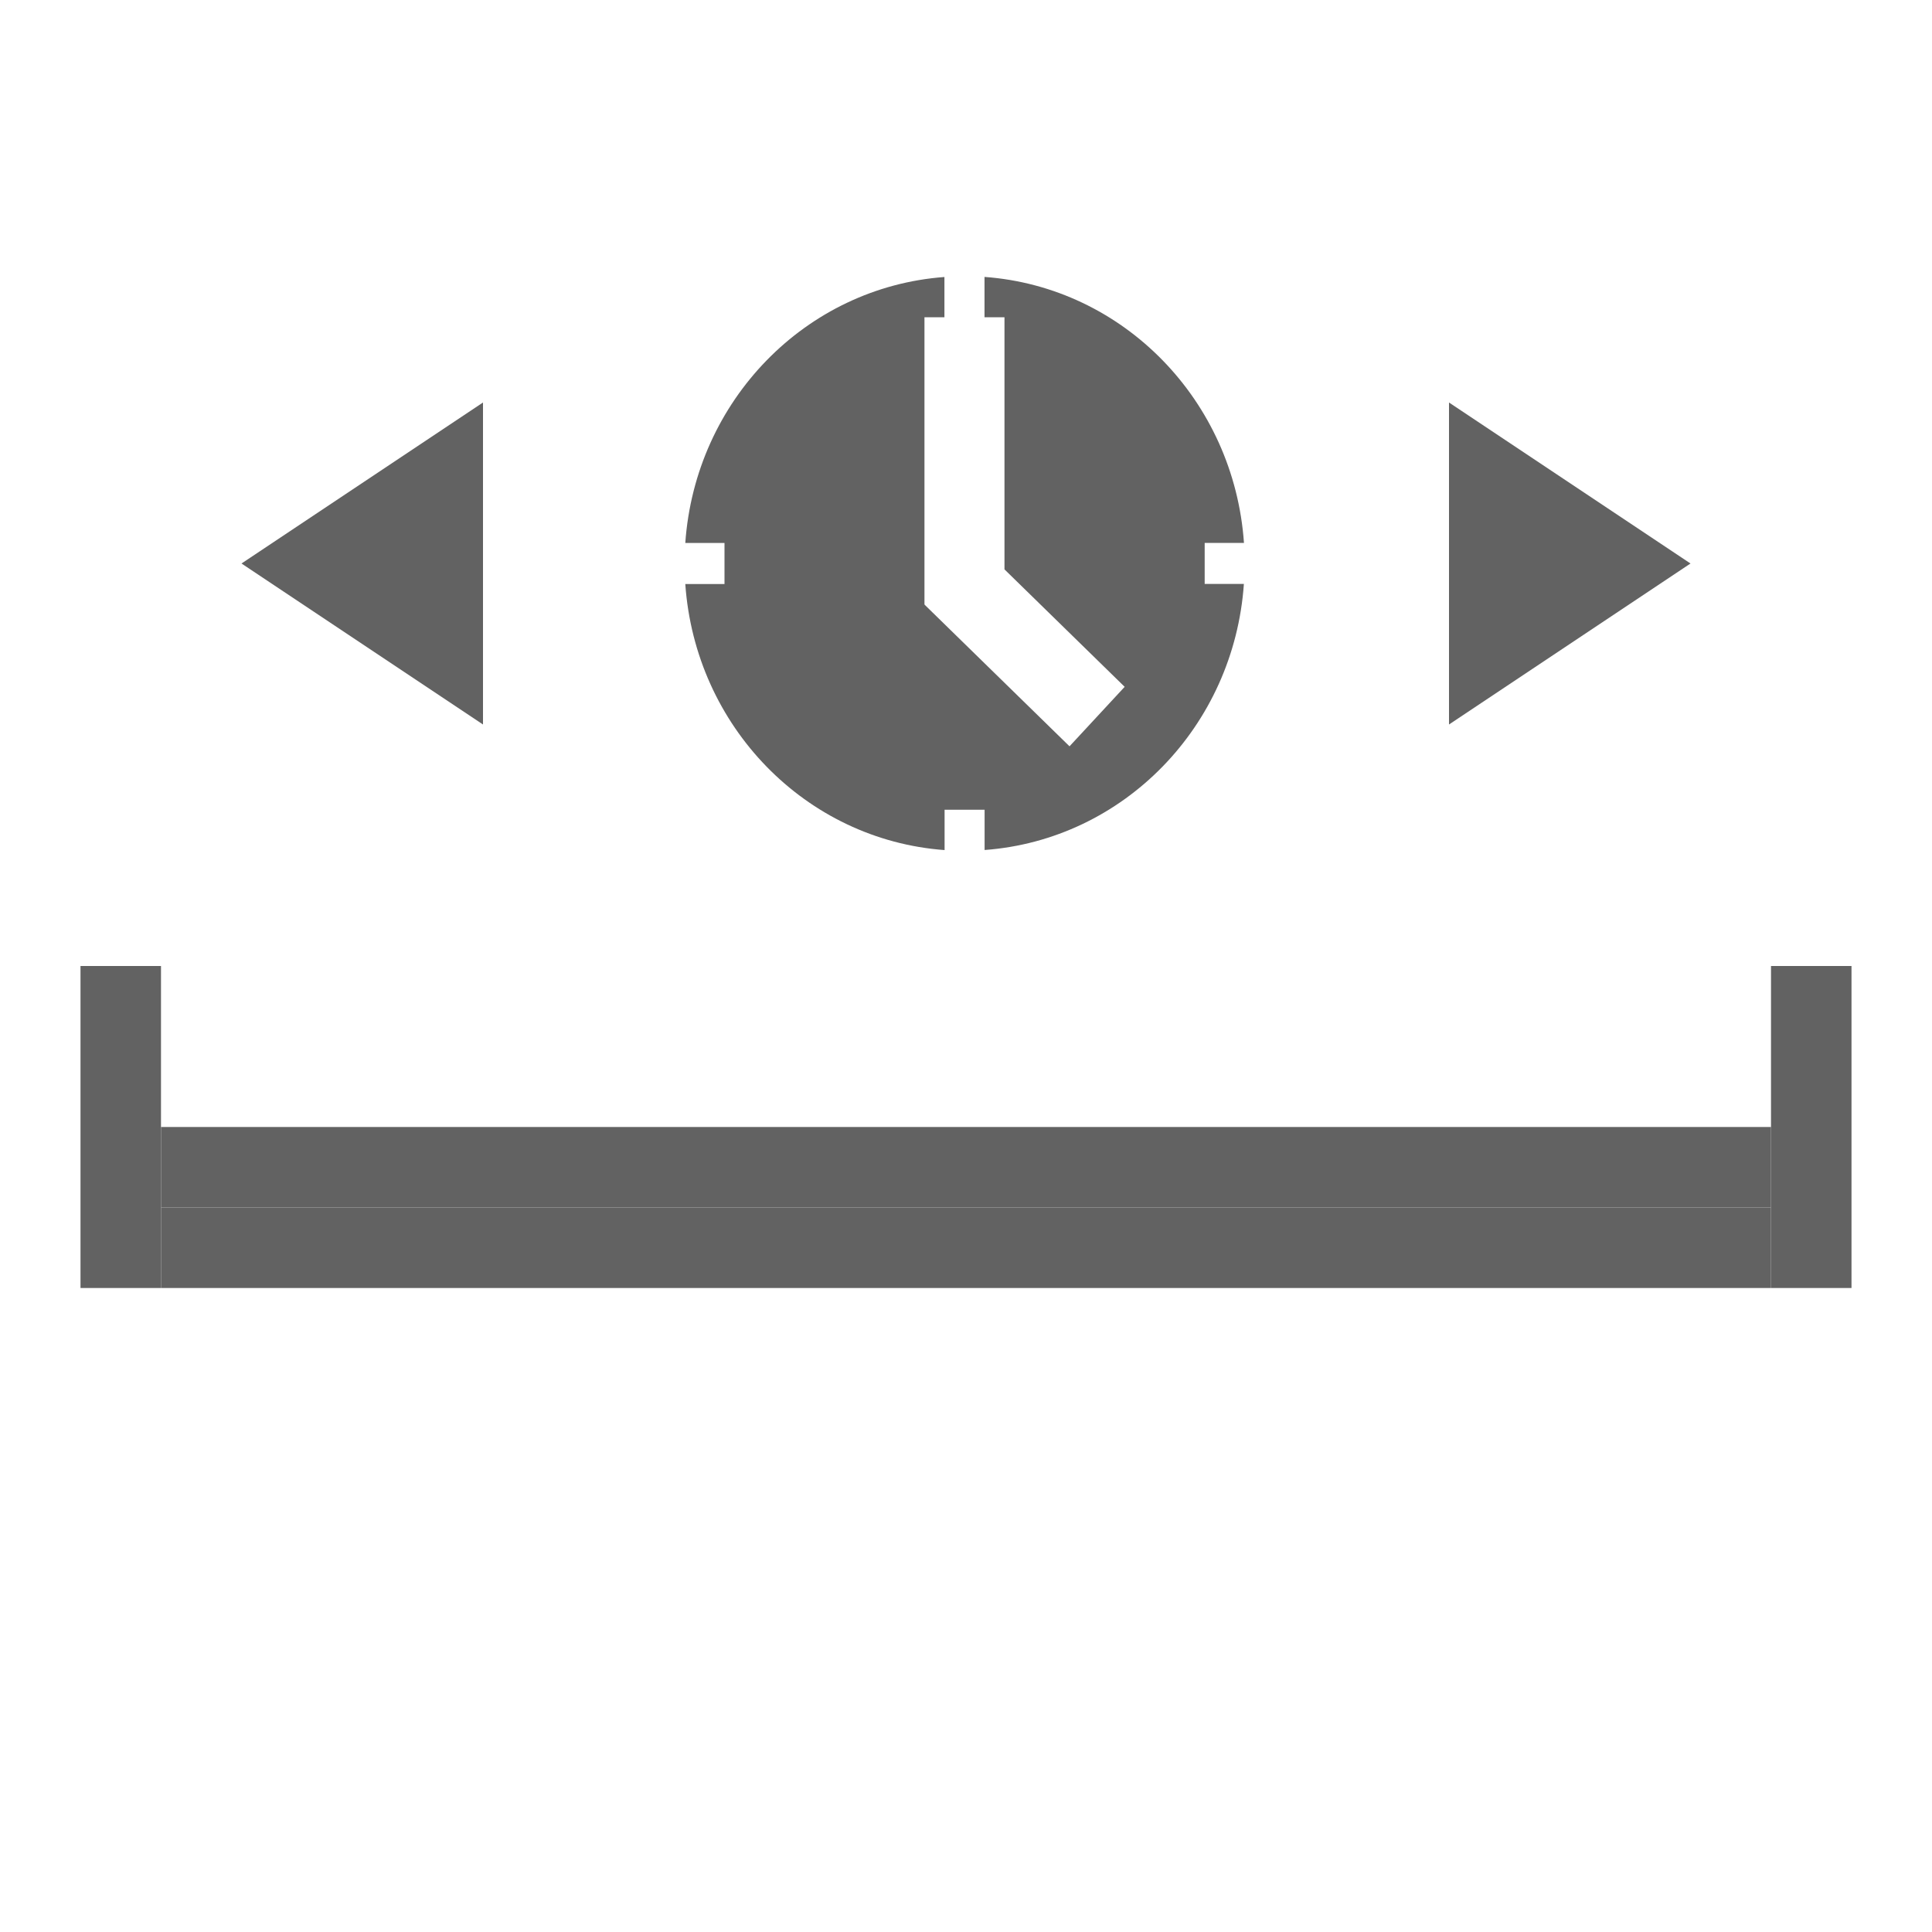
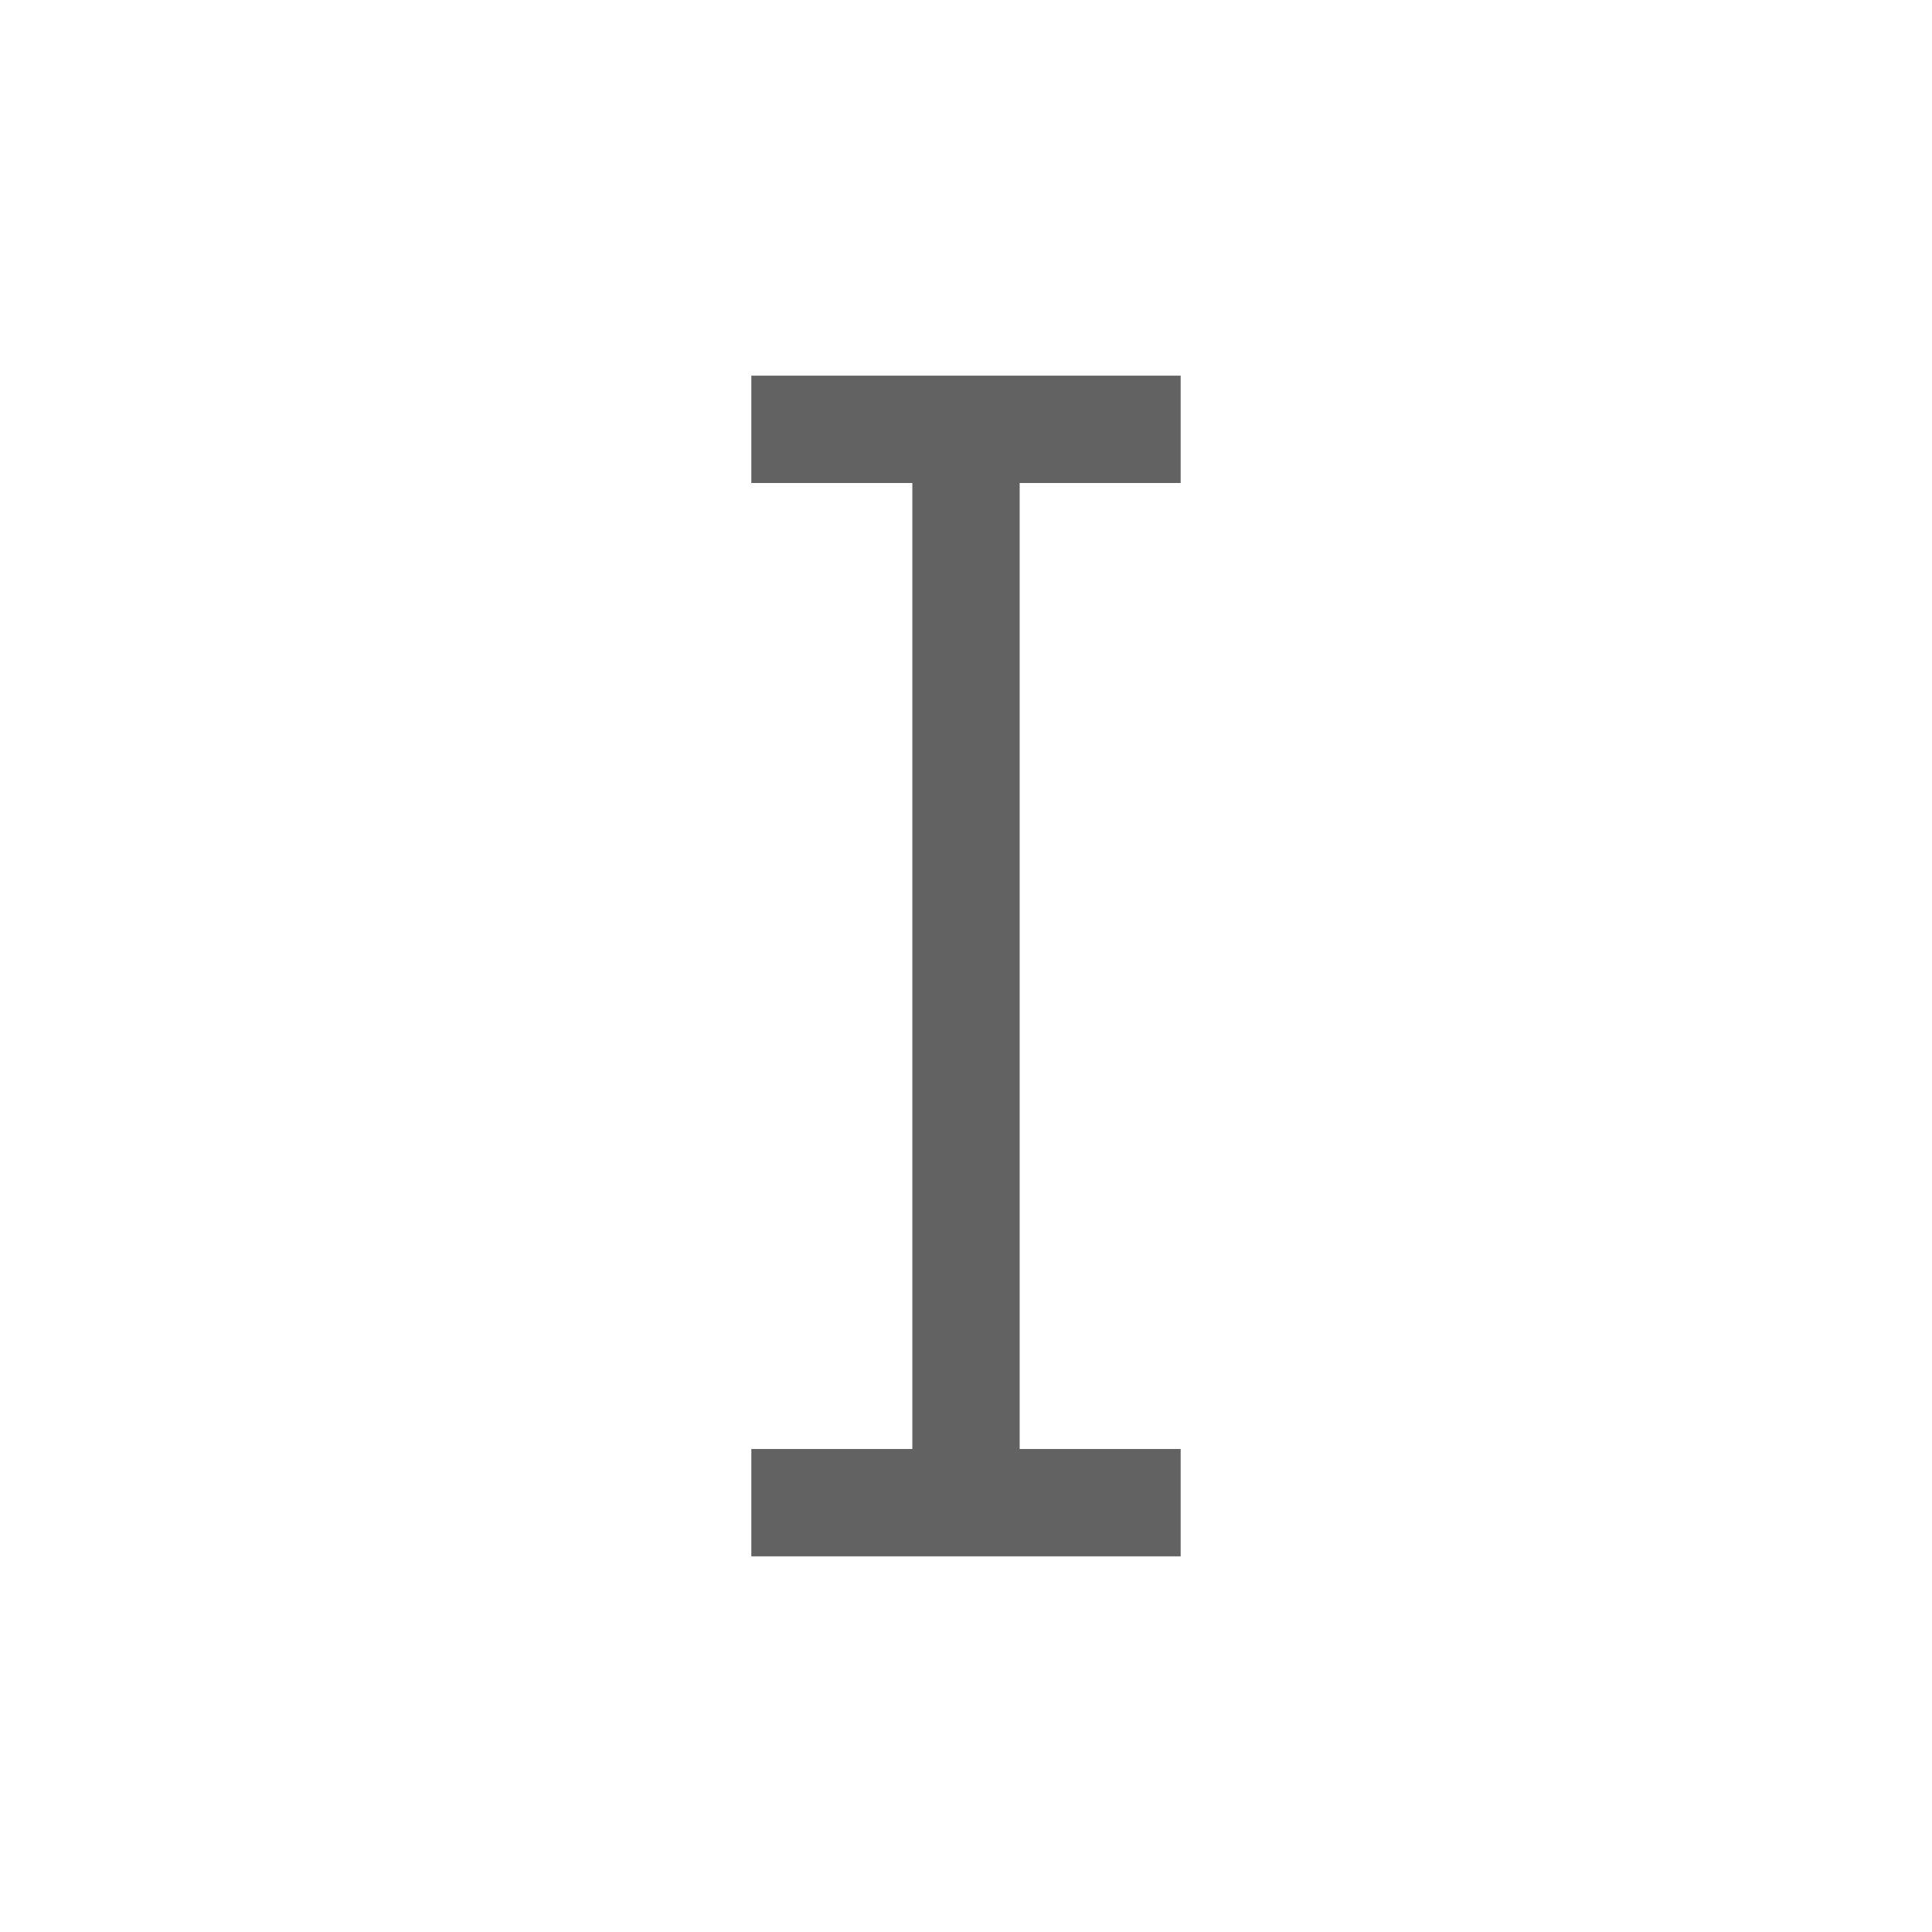
- <svg xmlns="http://www.w3.org/2000/svg" width="24" height="24" preserveAspectRatio="xMidYMid meet" viewBox="0 0 24 24" style="-ms-transform: rotate(360deg); -webkit-transform: rotate(360deg); transform: rotate(360deg);" version="1.1" id="svg22">
+ <svg xmlns="http://www.w3.org/2000/svg" width="18" height="18" preserveAspectRatio="xMidYMid" viewBox="0 0 18 18" style="-ms-transform:rotate(360deg);-webkit-transform:rotate(360deg)" version="1.1" id="svg22">
  <defs id="defs26" />
-   <rect x="0" y="0" width="24" height="24" fill="rgba(0, 0, 0, 0)" id="rect20" style="fill:none" />
-   <rect style="fill:#626262;fill-opacity:1;stroke:none;stroke-width:0.707;stroke-dasharray:0.707, 0.707;stroke-dashoffset:0;stroke-opacity:1" id="rect2813" width="4" height="1" x="-16" y="1" transform="rotate(-90)" />
-   <rect style="fill:#626262;fill-opacity:1;stroke:none;stroke-width:0.707;stroke-dasharray:0.707, 0.707;stroke-dashoffset:0;stroke-opacity:1;-ms-transform:rotate(360deg);-webkit-transform:rotate(360deg)" id="rect2813-2" width="4" height="1" x="12" y="-23" transform="rotate(90)" />
-   <rect style="fill:#626262;fill-opacity:1;stroke:none;stroke-width:1.581;stroke-dasharray:1.581, 1.581;stroke-dashoffset:0;stroke-opacity:1;-ms-transform:rotate(360deg);-webkit-transform:rotate(360deg)" id="rect2813-6-5" width="20" height="1" x="-22" y="-16" transform="scale(-1)" />
-   <rect style="fill:#626262;fill-opacity:1;stroke:none;stroke-width:1.581;stroke-dasharray:1.581, 1.581;stroke-dashoffset:0;stroke-opacity:1;-ms-transform:rotate(360deg);-webkit-transform:rotate(360deg)" id="rect2813-6-5-8" width="20" height="1" x="-22" y="-15" transform="scale(-1)" />
-   <path d="m 12.23,3.44 v 0.501 h 0.248 v 3.132 l 1.493,1.459 -0.685,0.739 -1.8,-1.759 0.002,-0.002 h -0.004 V 3.941 h 0.248 V 3.441 A 3.479,3.569 0 0 0 8.513,6.745 H 9 v 0.51 H 8.513 a 3.479,3.569 0 0 0 3.221,3.305 V 10.059 h 0.497 v 0.5 a 3.479,3.569 0 0 0 3.221,-3.305 h -0.487 v -0.51 h 0.488 A 3.479,3.569 0 0 0 12.23,3.44 Z" fill="#626262" stroke-width="0.47" id="path2968" />
-   <path style="fill:#626262;fill-opacity:1;stroke:none;stroke-dasharray:1, 1;stroke-dashoffset:0;stroke-opacity:1" id="path3007" d="M 3,7 0,8.732 0,5.268 Z" transform="matrix(1,0,0,1.1547,18,-1.082904)" />
-   <path style="fill:#626262;fill-opacity:1;stroke:none;stroke-dasharray:1, 1;stroke-dashoffset:0;stroke-opacity:1;-ms-transform:rotate(360deg);-webkit-transform:rotate(360deg)" id="path3007-7" d="M 3,7 0,8.732 0,5.268 Z" transform="matrix(-1,0,0,1.1547,6,-1.082904)" />
+   <rect x="0" y="0" width="18" height="18" fill="rgba(0, 0, 0, 0)" id="rect20" style="display:none;fill:none;stroke-width:0.75" />
+   <path style="fill:none;stroke:#626262;stroke-width:1;stroke-dasharray:none" d="M 7,4 H 11 9 V 14 H 11 7" id="path9128" />
</svg>
